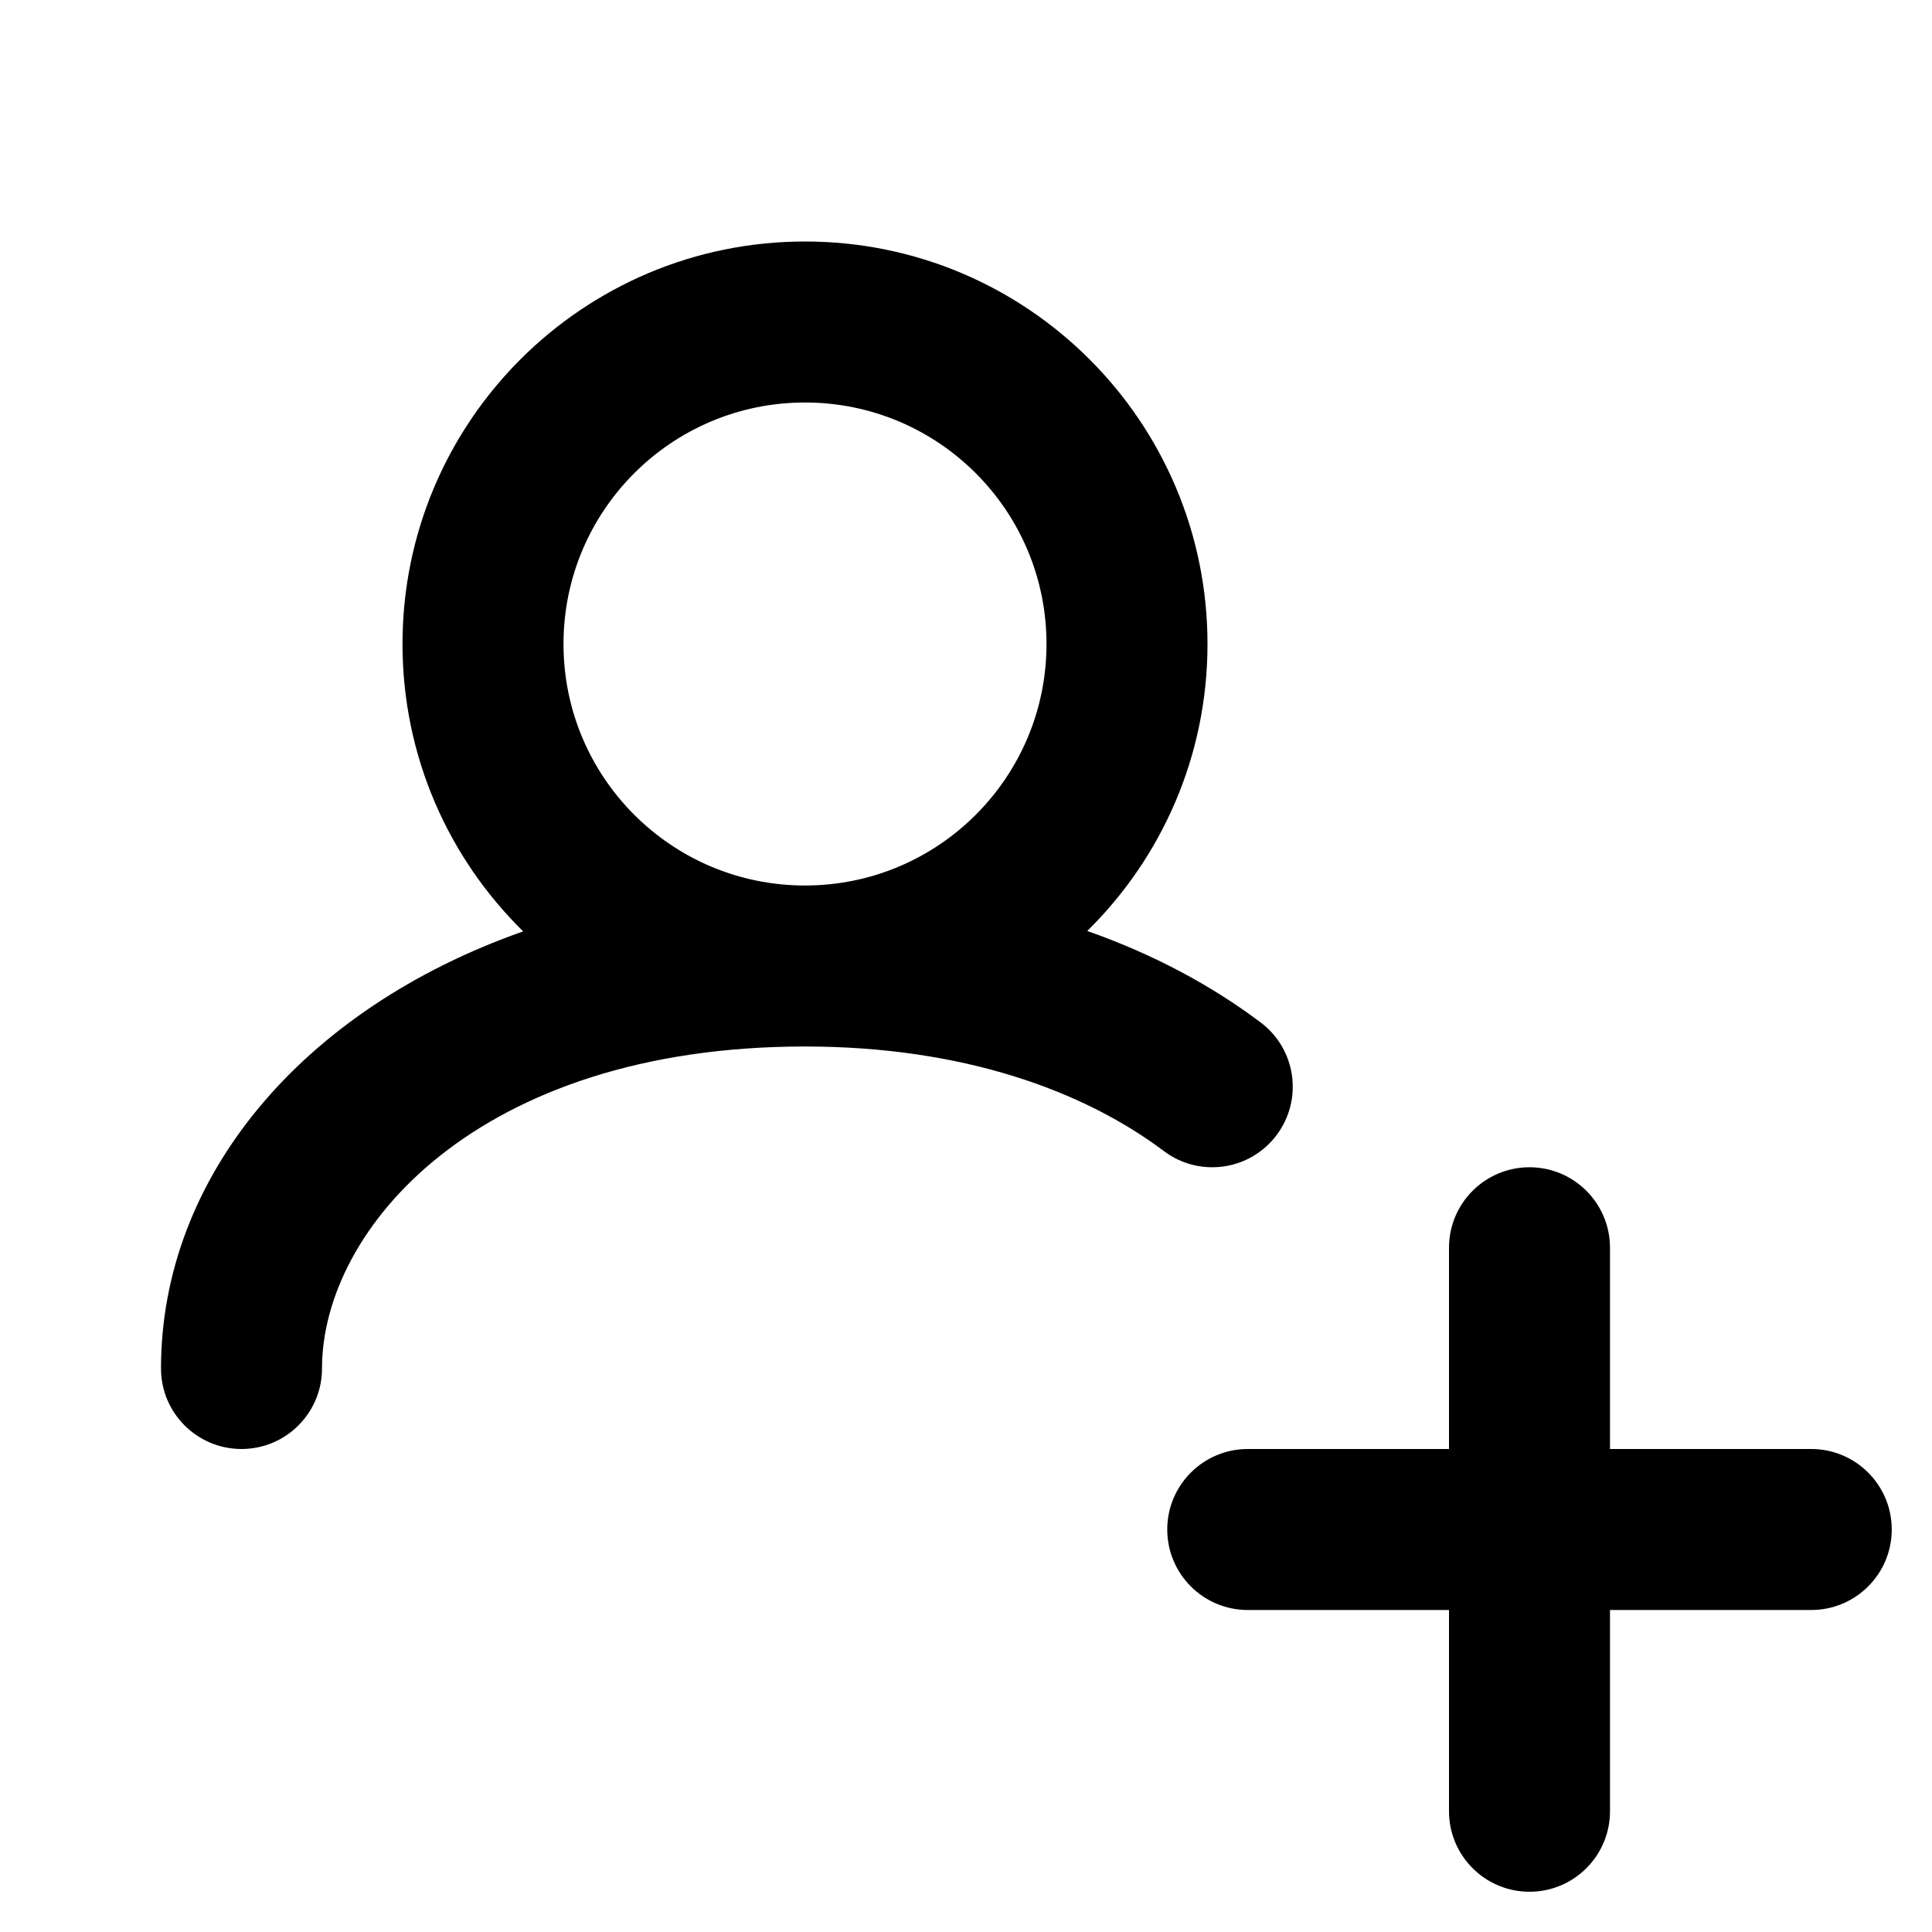
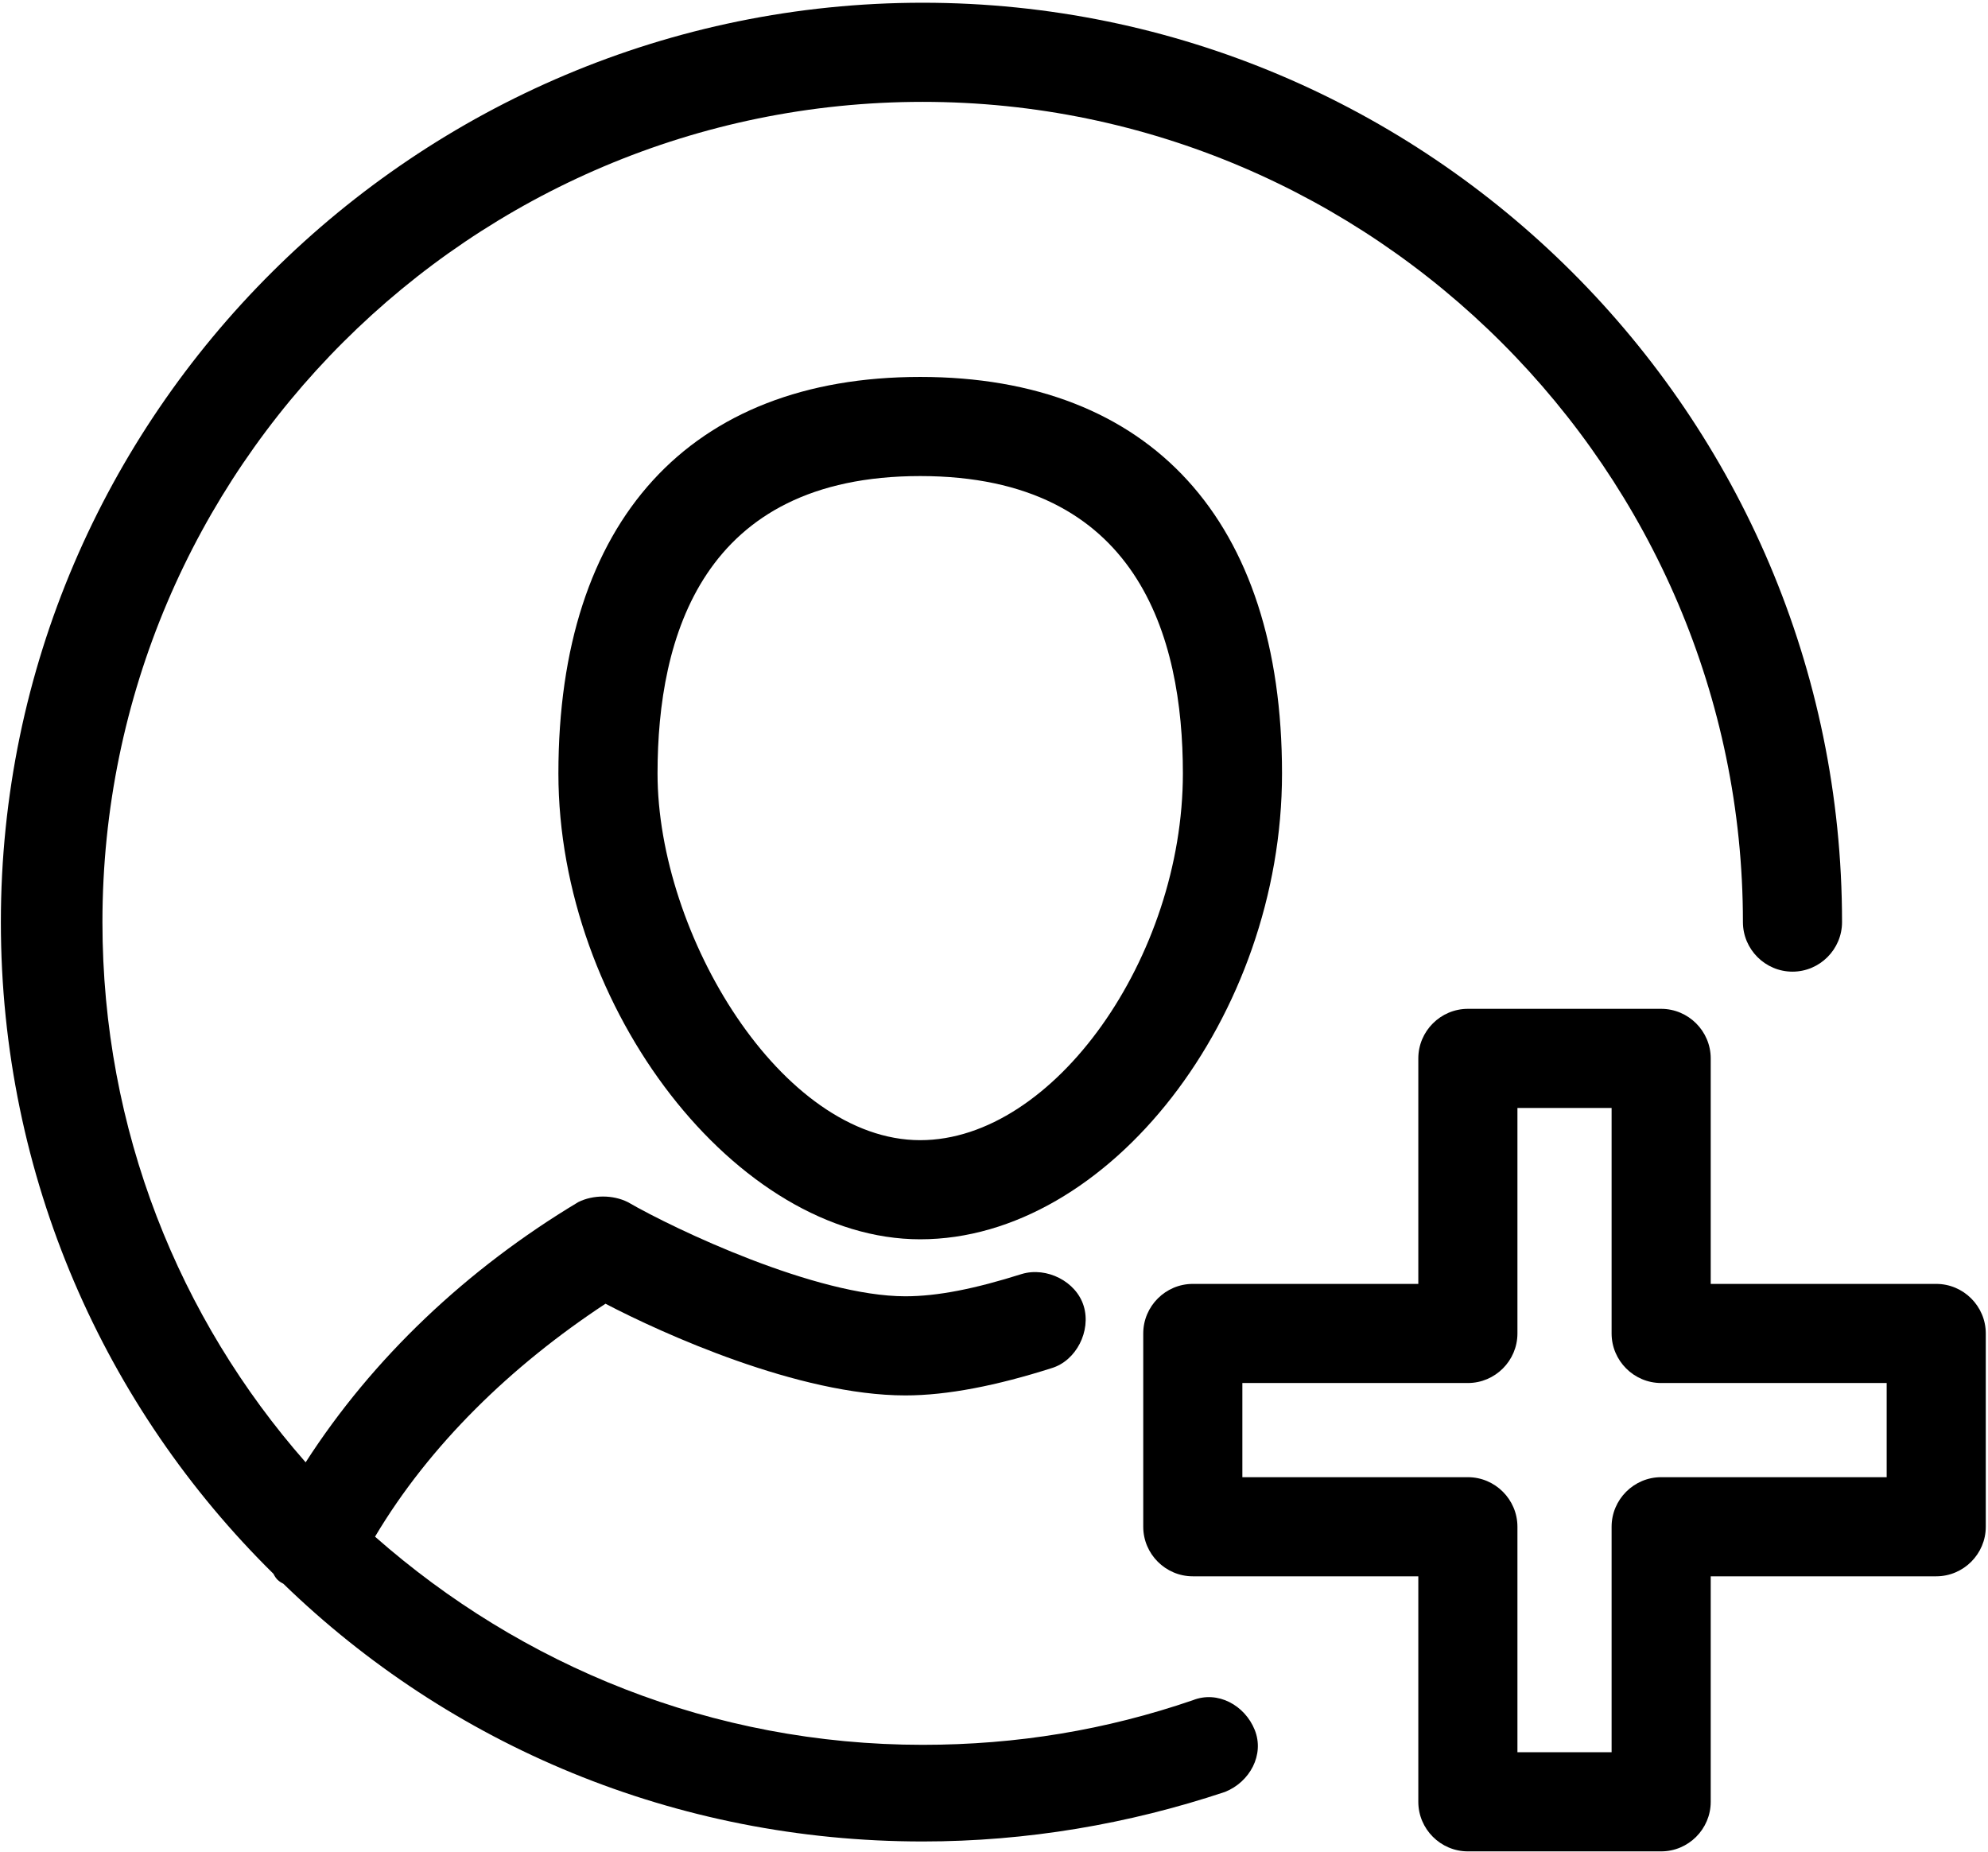
- <svg xmlns="http://www.w3.org/2000/svg" width="800px" height="800px" viewBox="0 0 24 24" fill="none">
-   <path fill-rule="evenodd" clip-rule="evenodd" d="M7 8C7 6.343 8.343 5 10 5C11.657 5 13 6.343 13 8C13 9.657 11.657 11 10 11C8.343 11 7 9.657 7 8ZM13.506 11.565C14.428 10.658 15 9.396 15 8C15 5.239 12.761 3 10 3C7.239 3 5 5.239 5 8C5 9.398 5.574 10.662 6.499 11.57C3.749 12.537 2 14.626 2 17C2 17.552 2.448 18 3 18C3.552 18 4 17.552 4 17C4 15.27 5.931 13 10 13C11.954 13 13.455 13.545 14.458 14.299C14.899 14.631 15.526 14.543 15.858 14.101C16.19 13.66 16.102 13.033 15.66 12.701C15.043 12.237 14.321 11.851 13.506 11.565ZM19 14.5C19.552 14.5 20 14.948 20 15.5V18H22.5C23.052 18 23.5 18.448 23.5 19C23.5 19.552 23.052 20 22.5 20H20V22.5C20 23.052 19.552 23.5 19 23.5C18.448 23.5 18 23.052 18 22.5V20H15.5C14.948 20 14.5 19.552 14.5 19C14.5 18.448 14.948 18 15.5 18H18V15.5C18 14.948 18.448 14.5 19 14.5Z" fill="#000000" />
+ <svg xmlns="http://www.w3.org/2000/svg" width="599" height="558" viewBox="0 0 599 558" fill="none">
+   <path d="M85.373 477.2C135.4 525.736 203.347 554.856 278.013 554.856C309.373 554.856 339.987 549.627 369.107 539.924C376.575 536.94 381.055 528.726 378.065 521.257C375.081 513.789 366.867 509.309 359.398 512.299C333.262 521.257 306.382 525.736 278.013 525.736C214.544 525.736 157.054 501.84 113 463.018C129.426 435.392 154.068 411.496 182.437 392.83C199.609 401.788 240.677 420.455 272.786 420.455C285.479 420.455 300.412 417.471 316.838 412.241C324.307 410.002 328.786 401.043 326.547 393.575C324.307 386.106 315.349 381.627 307.88 383.866C293.692 388.346 282.495 390.585 272.787 390.585C245.907 390.585 203.349 370.424 189.161 362.211C184.682 359.971 178.708 359.971 174.229 362.211C140.631 382.372 112.256 409.252 92.093 440.612C54.015 397.305 30.864 340.56 30.864 277.839C30.864 141.199 142.119 30.692 278.011 30.692C413.904 30.692 525.157 141.947 525.157 277.839C525.157 286.052 531.876 292.771 540.089 292.771C548.303 292.771 555.021 286.052 555.021 277.839C555.021 124.772 430.328 0.825 278.008 0.825C125.701 0.83 0.261 124.773 0.261 277.839C0.261 354.745 31.621 424.185 82.397 474.212C83.142 475.707 83.887 476.451 85.382 477.196L85.373 477.2Z" fill="black" />
+   <path d="M277.267 113.573C207.829 113.573 168.251 156.88 168.251 233.043C168.251 303.975 222.011 373.416 277.267 373.416C334.012 373.416 386.283 306.219 386.283 233.043C386.283 156.881 346.709 113.573 277.267 113.573ZM277.267 343.547C235.455 343.547 198.121 281.573 198.121 233.041C198.121 191.973 211.559 143.443 277.267 143.443C342.975 143.443 356.412 191.973 356.412 233.041C356.412 288.292 317.589 343.547 277.267 343.547Z" fill="black" />
+   <path d="M515.453 318.907C515.453 310.693 508.735 303.975 500.521 303.975H442.281C434.068 303.975 427.349 310.693 427.349 318.907V386.855H359.401C351.188 386.855 344.469 393.573 344.469 401.787V460.027C344.469 468.24 351.188 474.959 359.401 474.959H427.349V542.907C427.349 551.12 434.068 557.839 442.281 557.839H500.521C508.735 557.839 515.453 551.12 515.453 542.907V474.959H583.401C591.615 474.959 598.333 468.24 598.333 460.027V401.787C598.333 393.573 591.615 386.855 583.401 386.855H515.453V318.907ZM568.469 416.719V445.093H500.521C492.308 445.093 485.589 451.812 485.589 460.025V527.973H457.215V460.025C457.215 451.812 450.496 445.093 442.283 445.093H374.335V416.719H442.283C450.496 416.719 457.215 410 457.215 401.787V333.839H485.589V401.787C485.589 410 492.308 416.719 500.521 416.719H568.469Z" fill="black" />
</svg>
